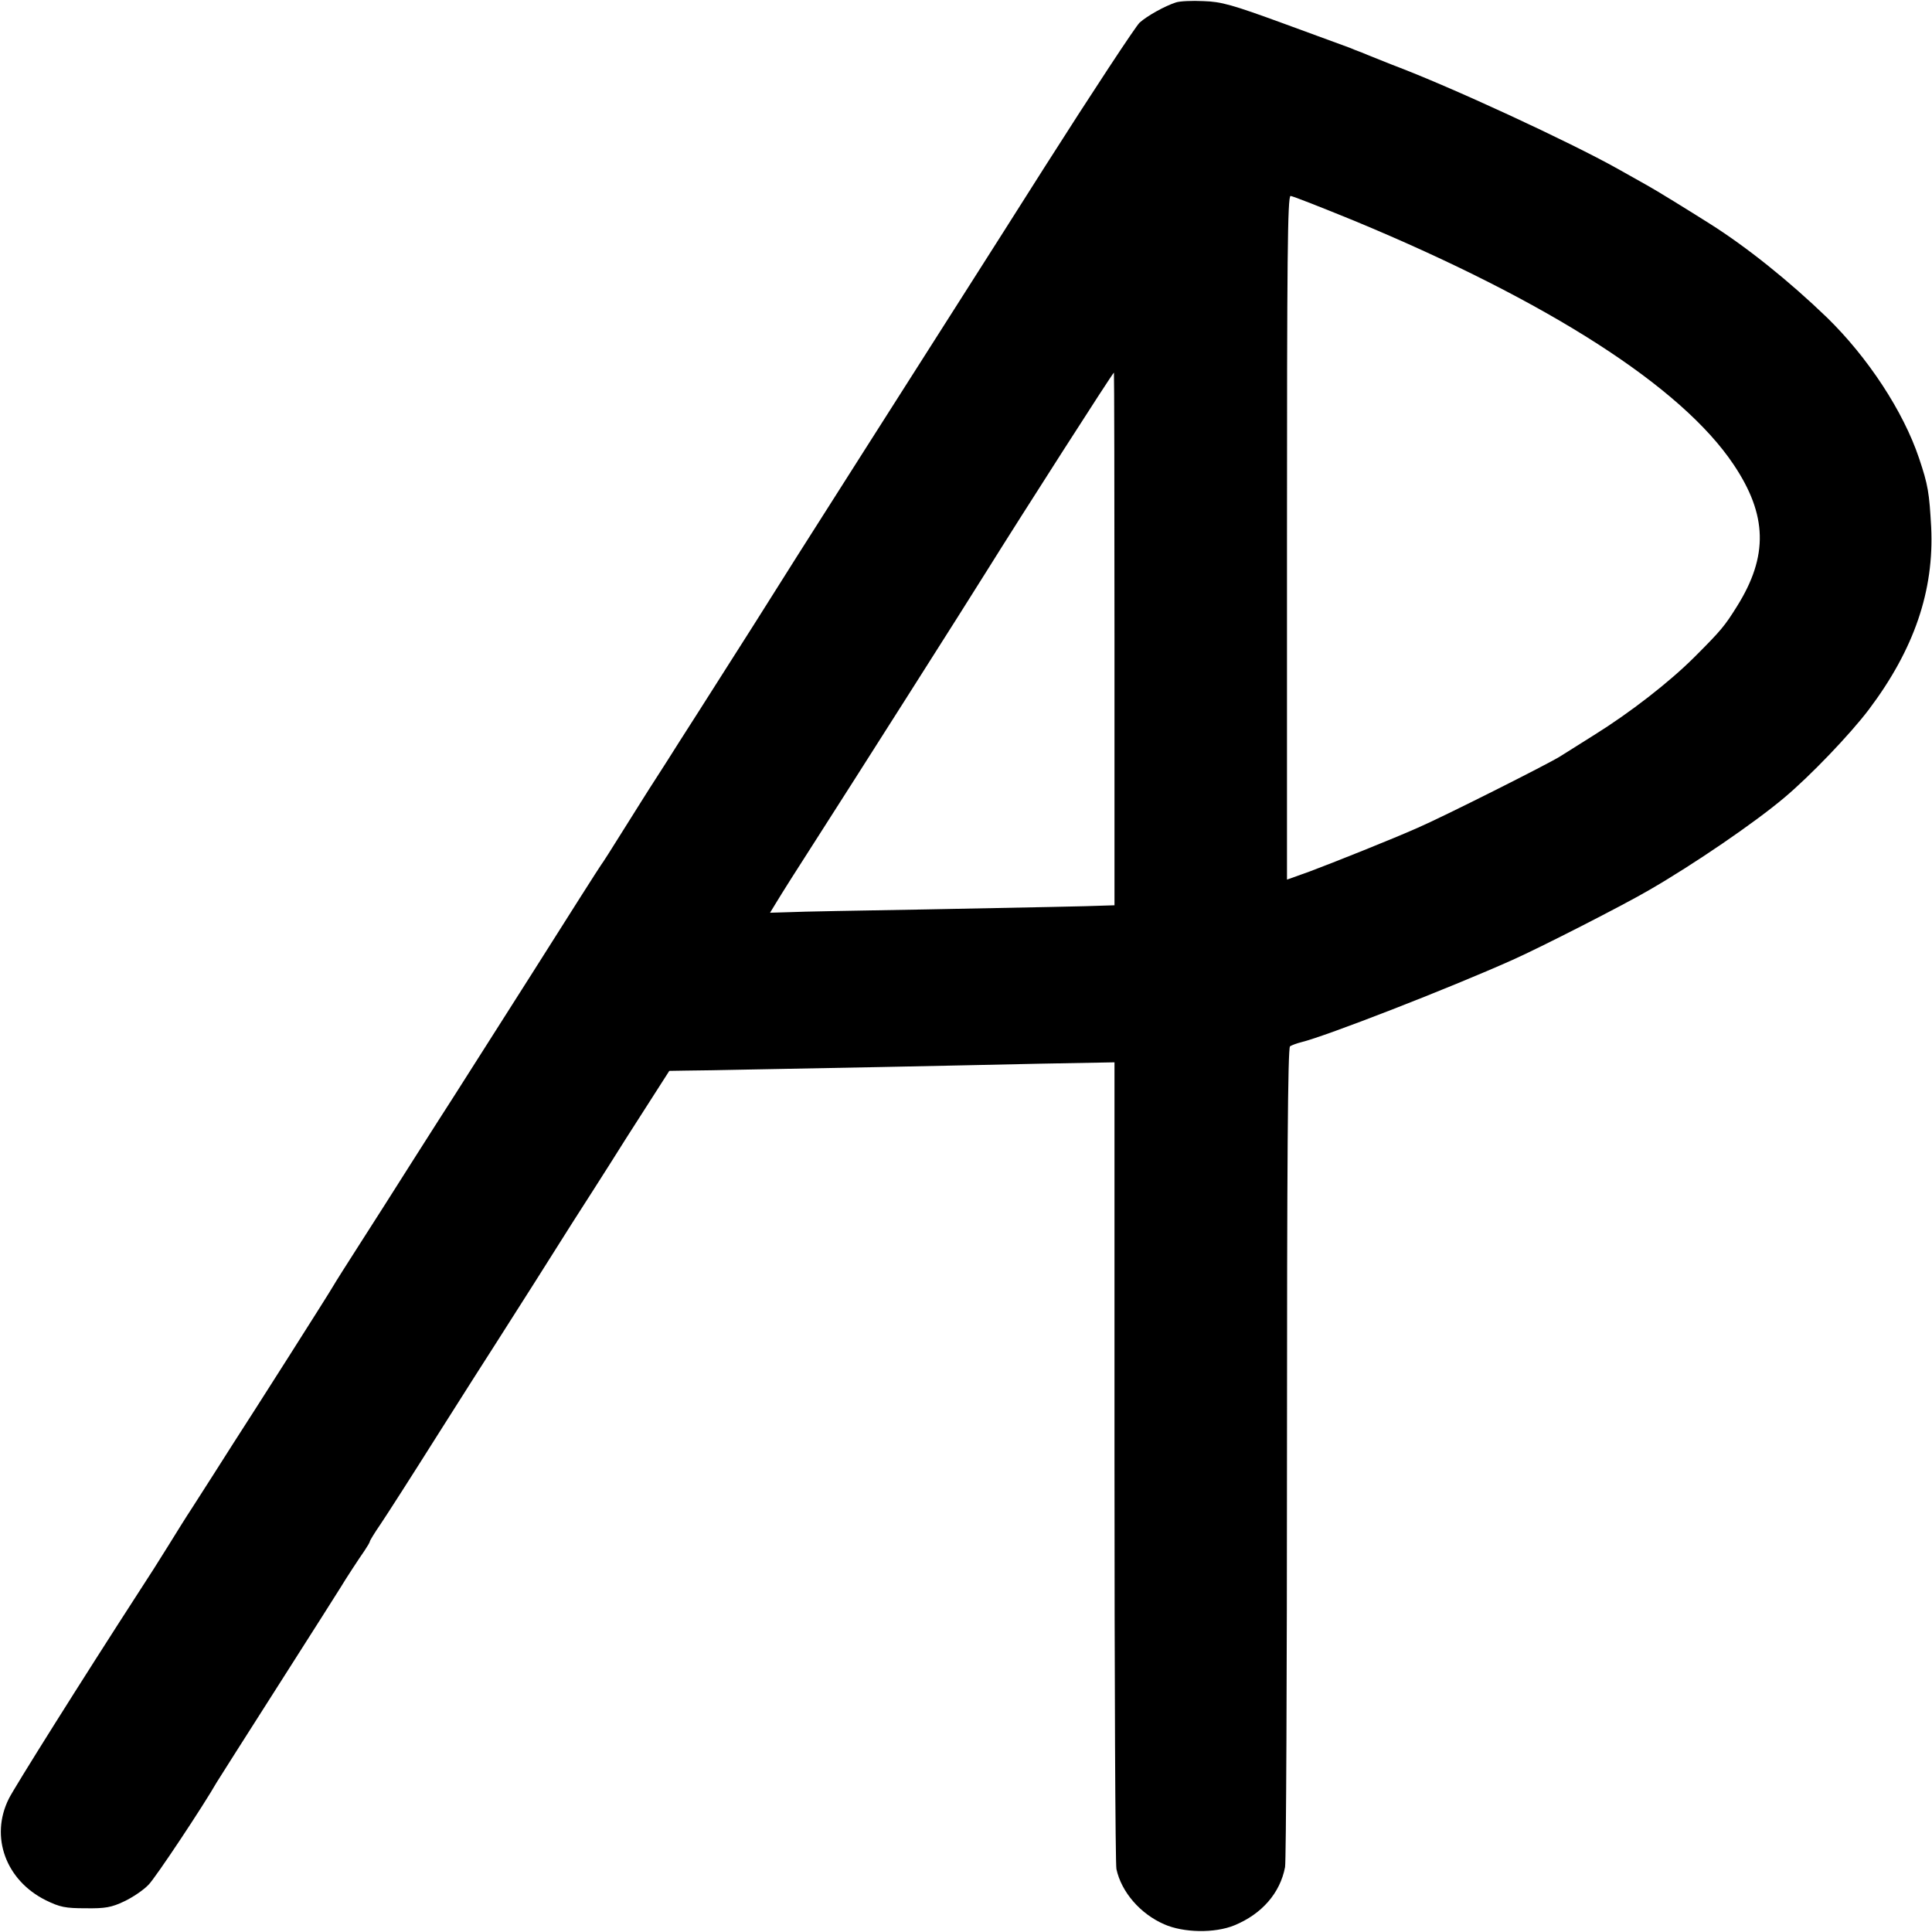
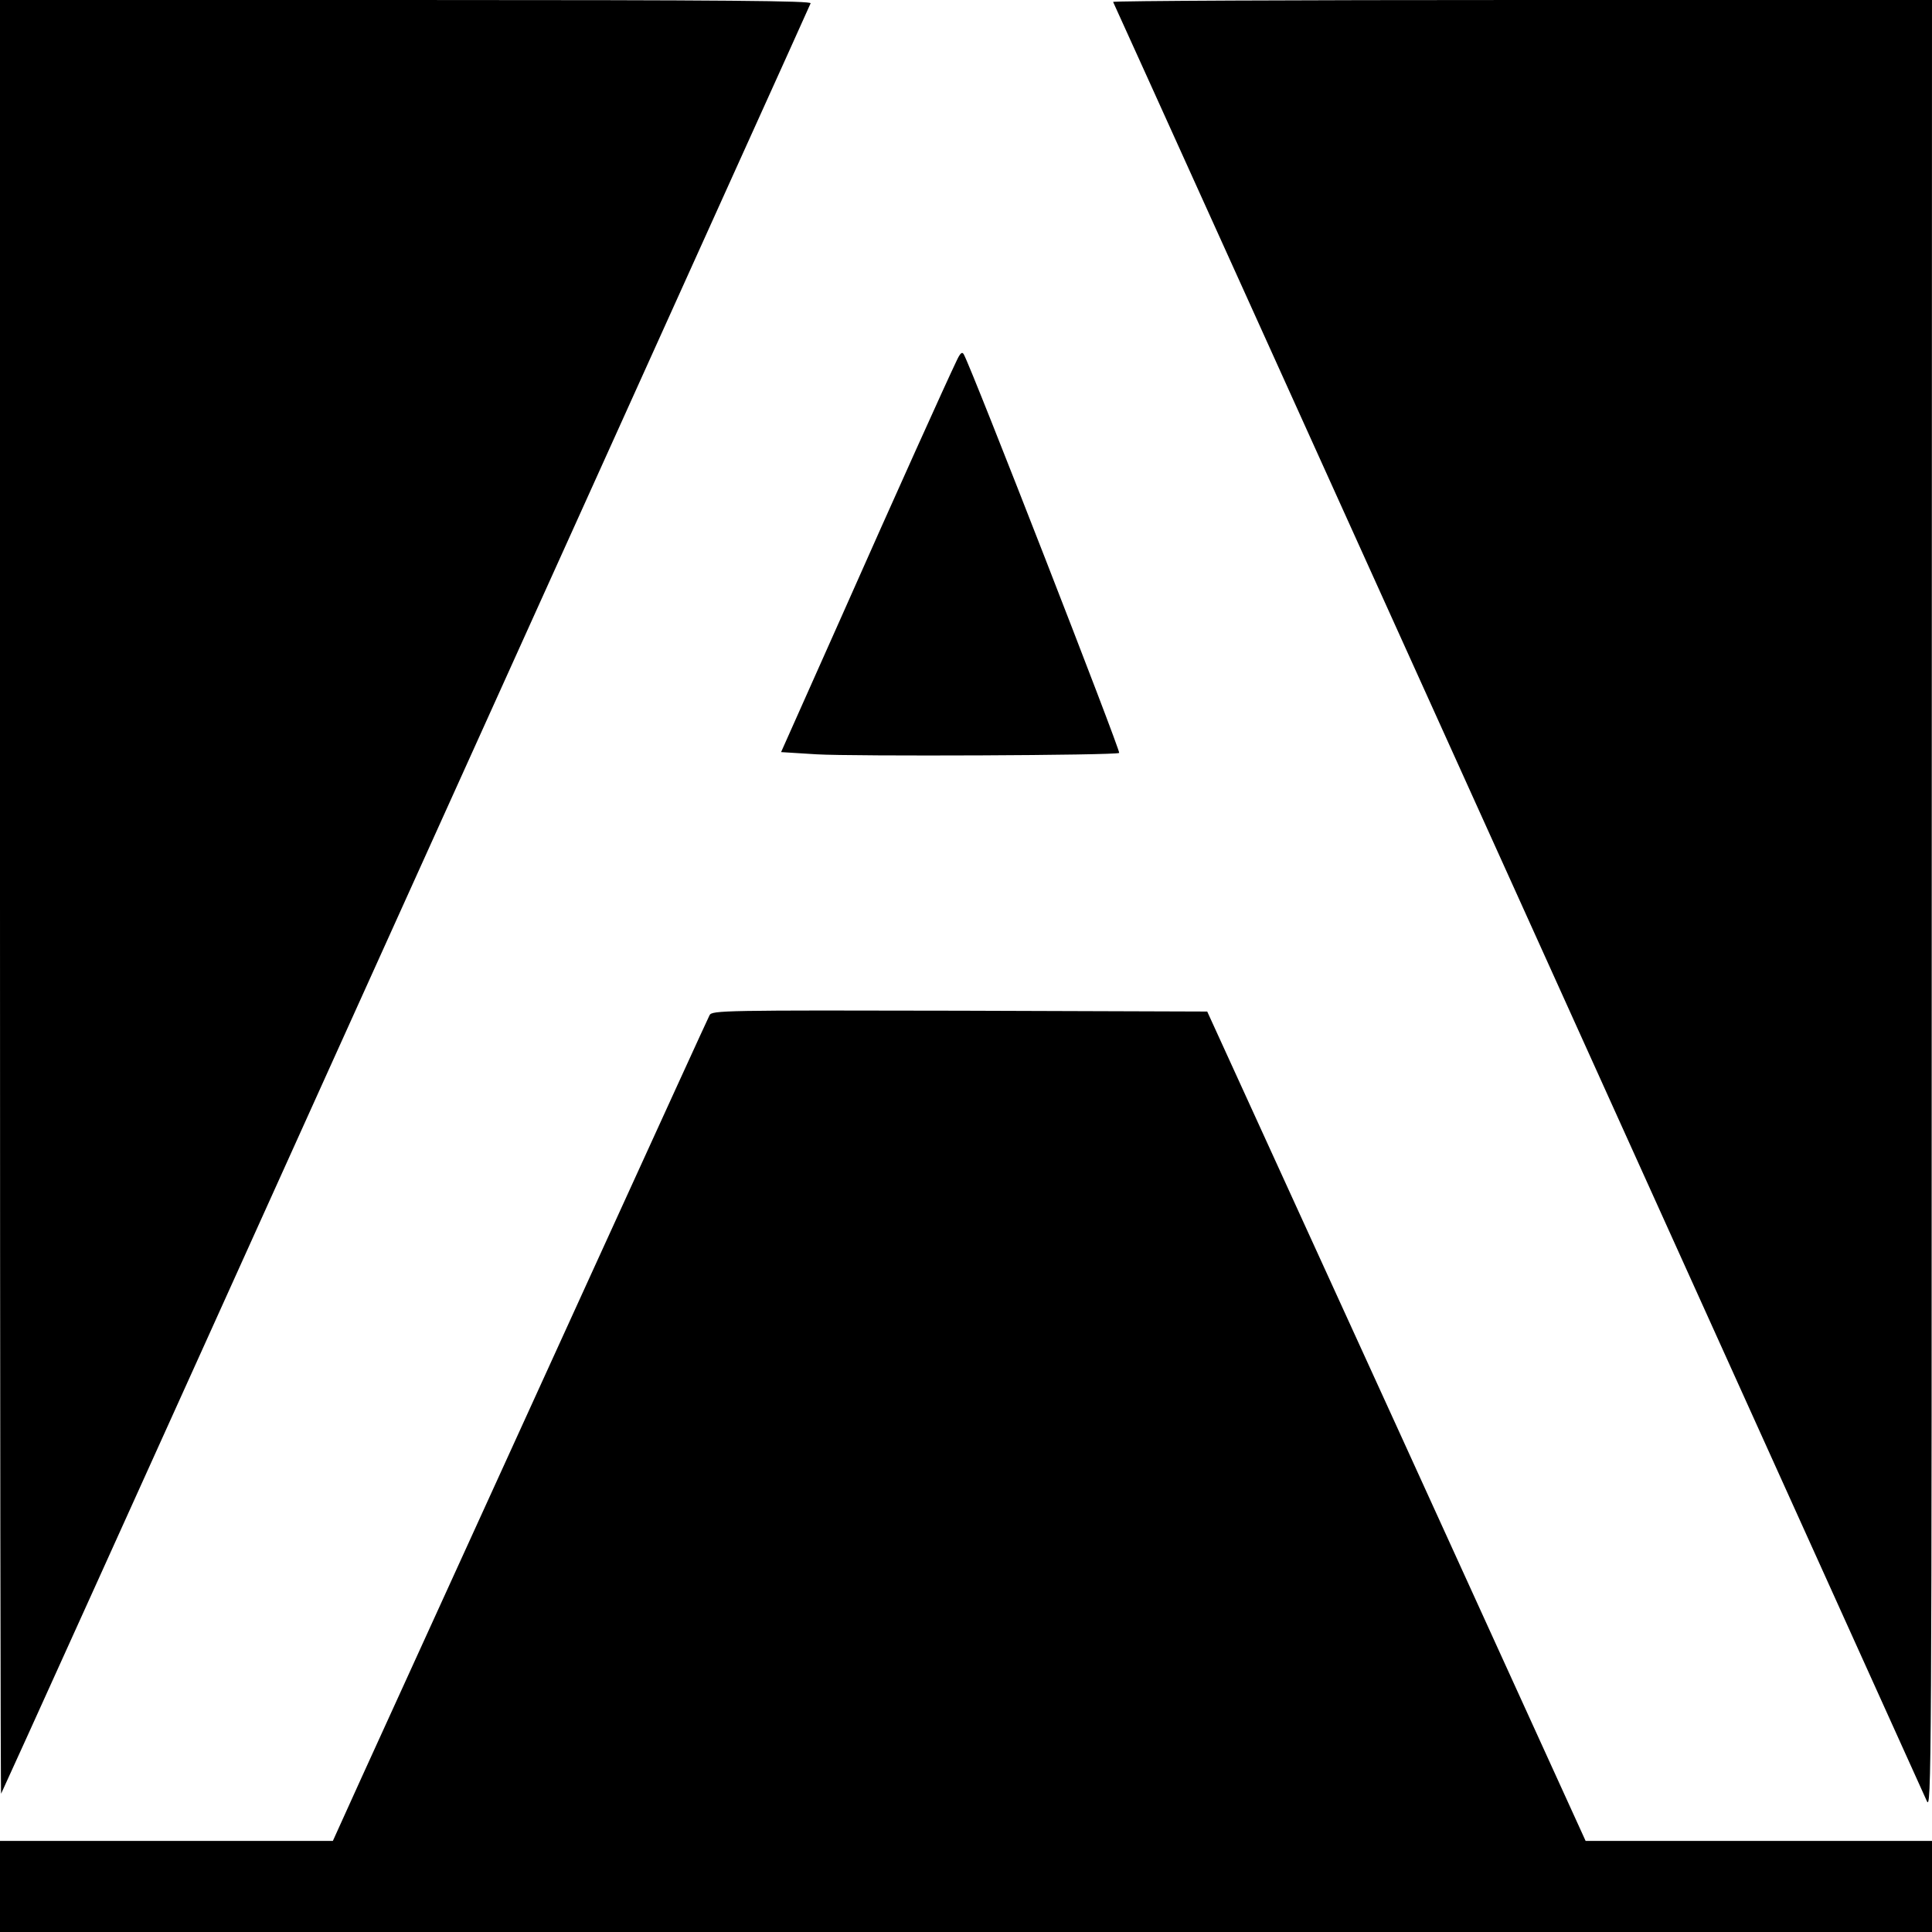
<svg xmlns="http://www.w3.org/2000/svg" version="1.0" width="700pt" height="700pt" viewBox="0 0 700 700" preserveAspectRatio="xMidYMid meet">
  <g transform="translate(0,700) scale(0.1,-0.1)" fill="#000000" stroke="none">
-     <path d="M4260 6991 c-40 -13 -103 -48 -131 -73 -14 -13 -169 -248 -344 -523 -174 -275 -469 -737 -654 -1028 -185 -290 -343 -540 -352 -555 -9 -15 -74 -117 -144 -227 -70 -110 -148 -233 -174 -273 -25 -40 -64 -101 -86 -135 -23 -35 -74 -117 -115 -182 -41 -66 -78 -124 -83 -130 -4 -5 -116 -181 -248 -390 -133 -209 -260 -409 -283 -445 -23 -36 -92 -143 -152 -238 -60 -95 -146 -230 -191 -300 -45 -70 -88 -138 -96 -152 -12 -22 -297 -470 -362 -570 -12 -19 -44 -69 -70 -110 -26 -41 -62 -97 -80 -125 -18 -27 -56 -88 -85 -135 -29 -47 -76 -121 -105 -165 -204 -315 -454 -713 -473 -752 -69 -138 -11 -296 134 -368 51 -25 71 -29 144 -29 71 -1 94 3 140 25 30 14 70 41 88 60 26 26 201 290 247 371 6 10 107 169 225 354 118 185 219 344 225 354 16 27 65 102 86 132 10 15 19 30 19 33 0 3 17 31 39 63 21 31 114 176 206 322 92 146 187 294 210 330 23 36 86 135 140 220 54 85 116 184 139 220 23 36 112 174 196 308 l155 242 60 1 c33 0 139 2 235 4 96 2 310 6 475 9 165 3 422 9 571 12 l272 5 0 -1444 c0 -795 3 -1460 7 -1479 18 -83 86 -162 173 -200 70 -31 183 -33 254 -4 100 41 166 117 184 211 4 22 7 698 7 1503 0 1051 3 1464 11 1471 6 4 25 11 41 15 87 21 535 195 765 298 99 44 401 198 495 253 161 93 381 243 490 335 93 78 237 228 306 319 165 219 237 432 226 661 -7 125 -11 152 -44 250 -57 170 -186 366 -334 510 -136 131 -290 255 -425 340 -76 48 -194 121 -227 139 -21 12 -68 38 -105 59 -175 98 -604 297 -817 377 -33 13 -73 29 -90 36 -16 7 -32 13 -35 14 -3 1 -16 6 -30 12 -14 5 -122 45 -240 88 -186 68 -225 79 -290 81 -41 2 -86 0 -100 -5z m647 -791 c706 -293 1186 -602 1374 -883 123 -183 126 -332 13 -513 -45 -72 -57 -87 -154 -184 -92 -92 -234 -202 -364 -283 -45 -28 -100 -63 -124 -78 -43 -27 -420 -217 -517 -259 -83 -37 -305 -126 -391 -158 l-81 -29 0 1238 c0 1008 2 1239 13 1239 7 0 111 -41 231 -90z m-869 -1515 l0 -965 -32 -1 c-72 -3 -245 -6 -651 -14 -236 -4 -460 -8 -497 -10 l-68 -2 22 36 c23 38 69 111 159 251 92 143 551 865 604 951 126 202 457 719 461 719 1 0 2 -434 2 -965z" />
+     <path d="M0 3748 c0 -1788 2 -3249 4 -3247 2 2 543 1197 1201 2654 659 1458 1317 2913 1462 3235 146 322 267 591 270 598 4 9 -293 12 -1466 12 l-1471 0 0 -3252z" />
+     <path d="M4033 6993 c4 -6 2868 -6340 2948 -6518 17 -39 18 80 18 3243 l1 3282 -1486 0 c-817 0 -1483 -3 -1481 -7z" />
+     <path d="M3466 5693 c-37 -77 -215 -471 -422 -938 l-214 -480 128 -8 c133 -8 1088 -4 1097 5 6 6 -534 1393 -563 1444 -6 11 -13 5 -26 -23z" />
+     <path d="M2571 3322 c-8 -14 -715 -1565 -1264 -2769 l-101 -223 -603 0 -603 0 0 -165 0 -165 3500 0 3500 0 0 165 0 165 -628 0 -627 0 -685 1503 -686 1502 -896 3 c-856 2 -898 1 -907 -16z" />
  </g>
</svg>
